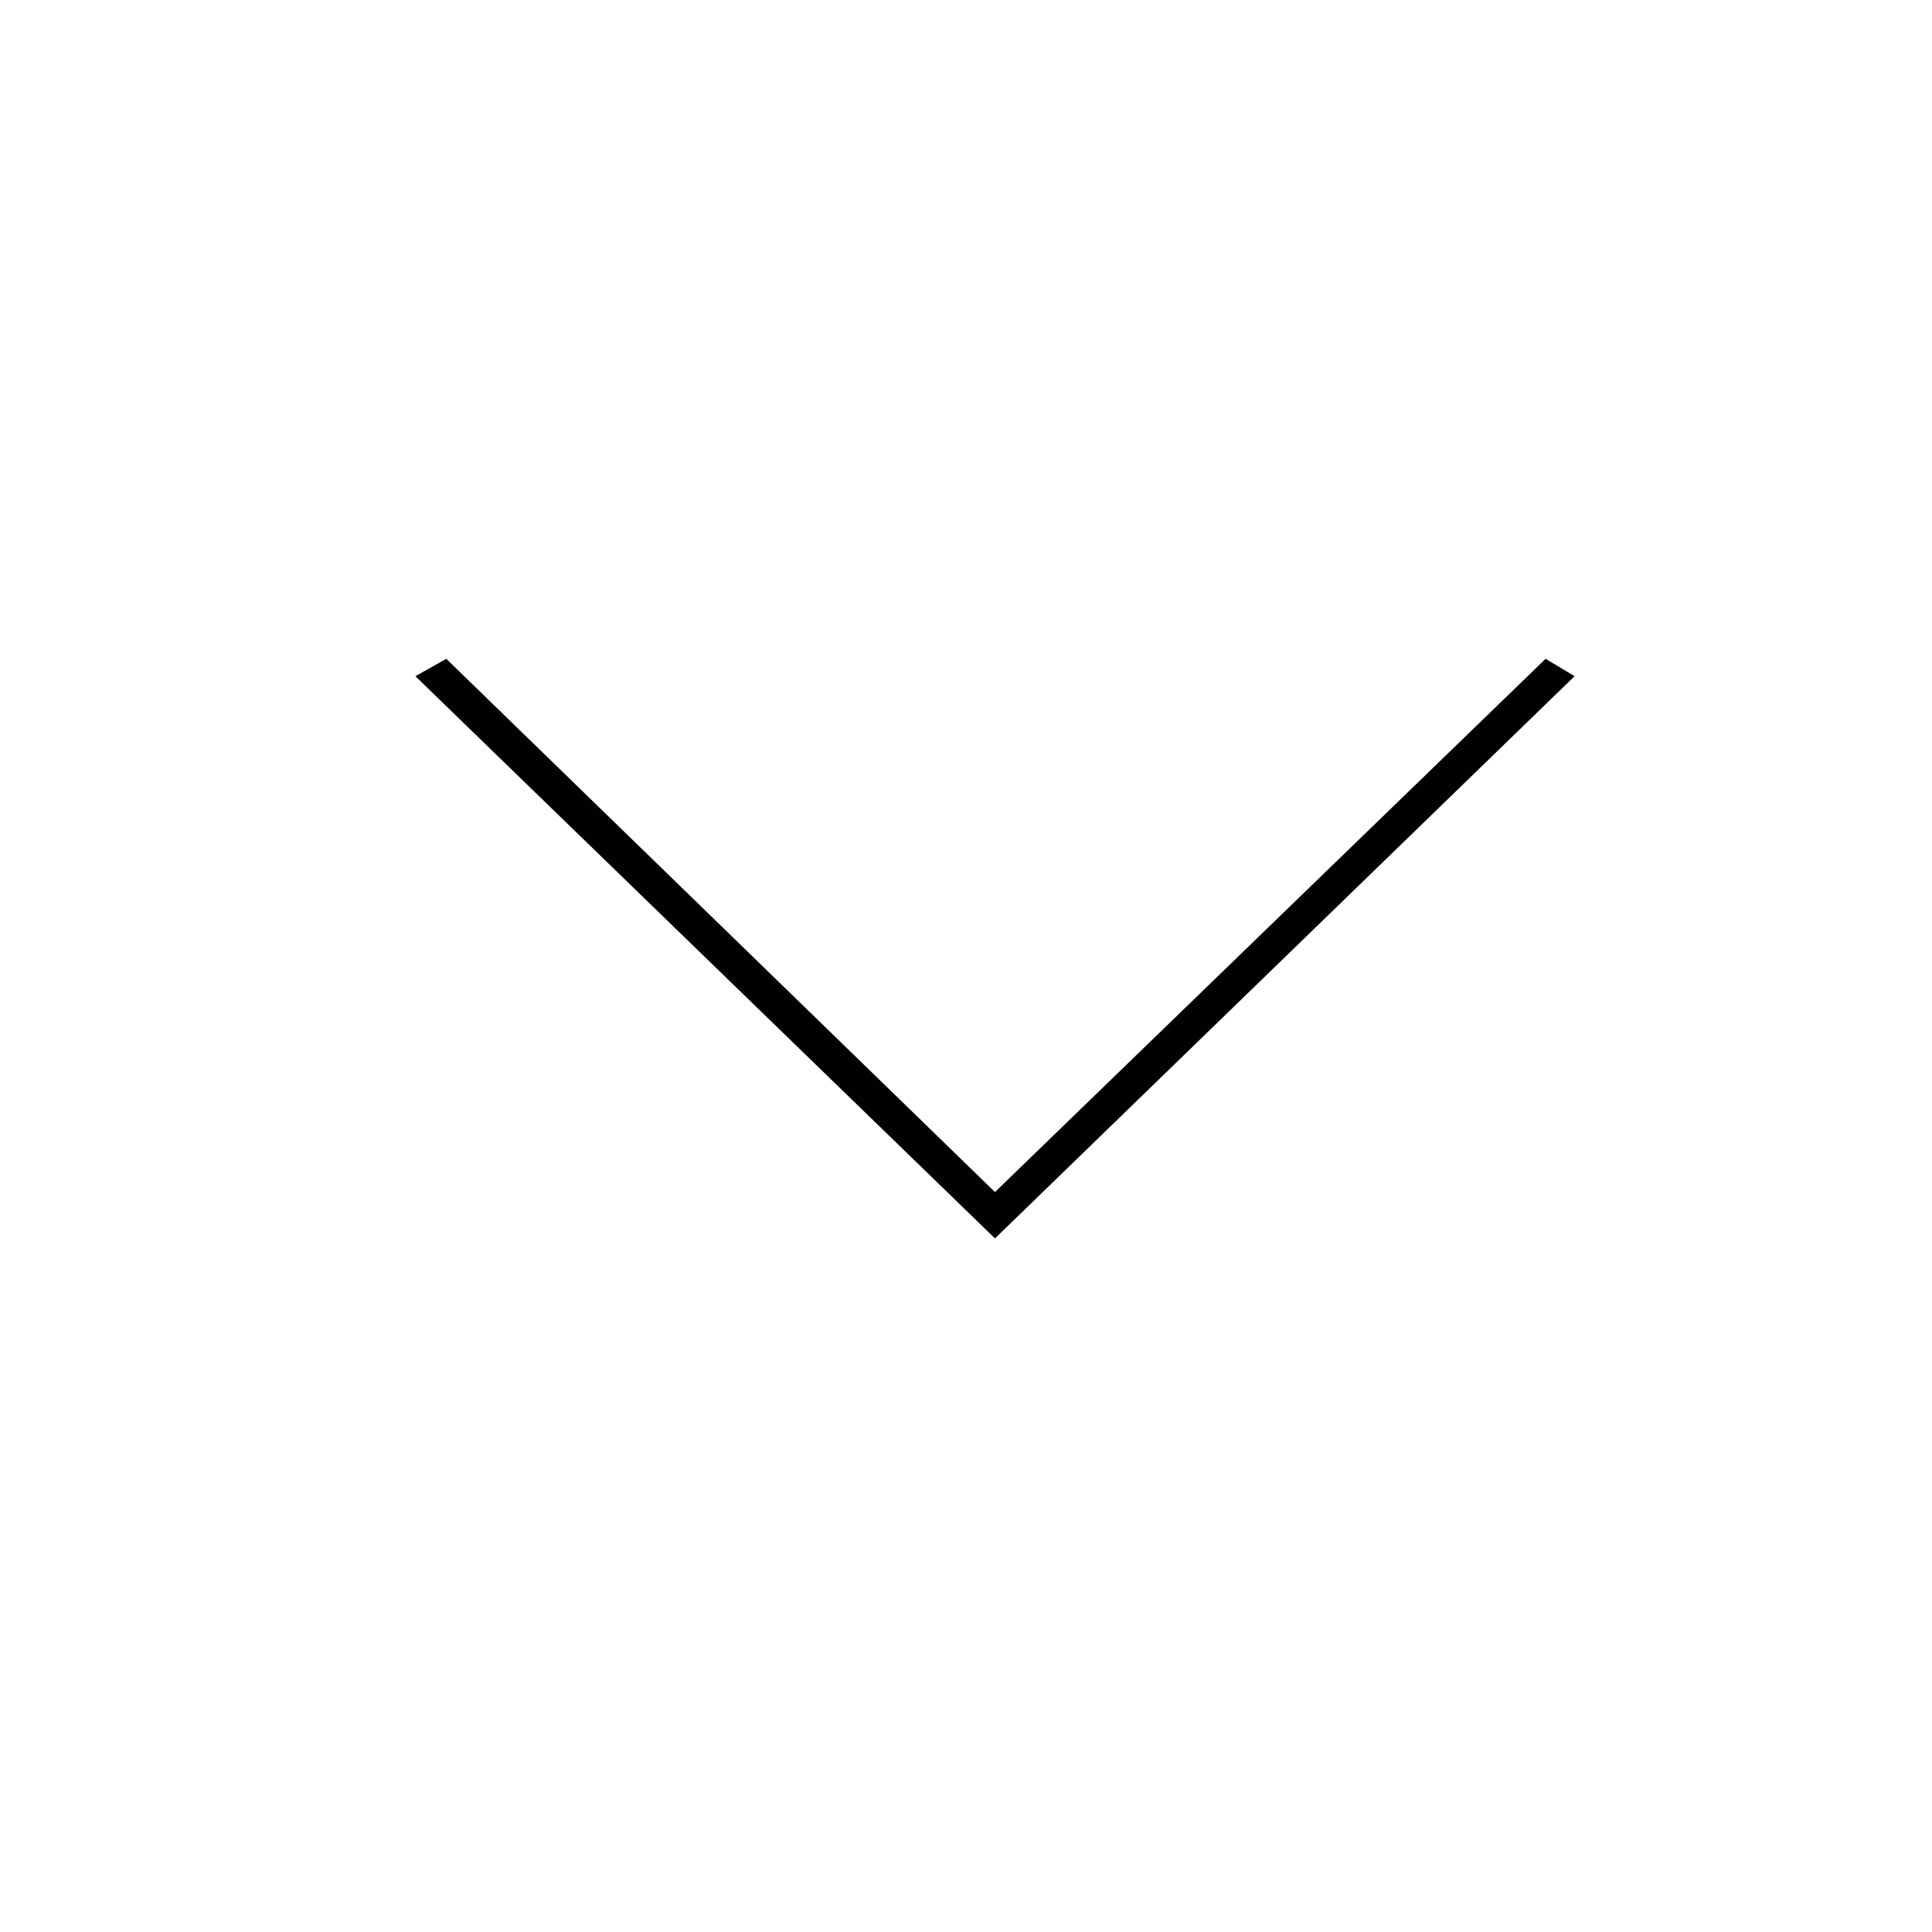
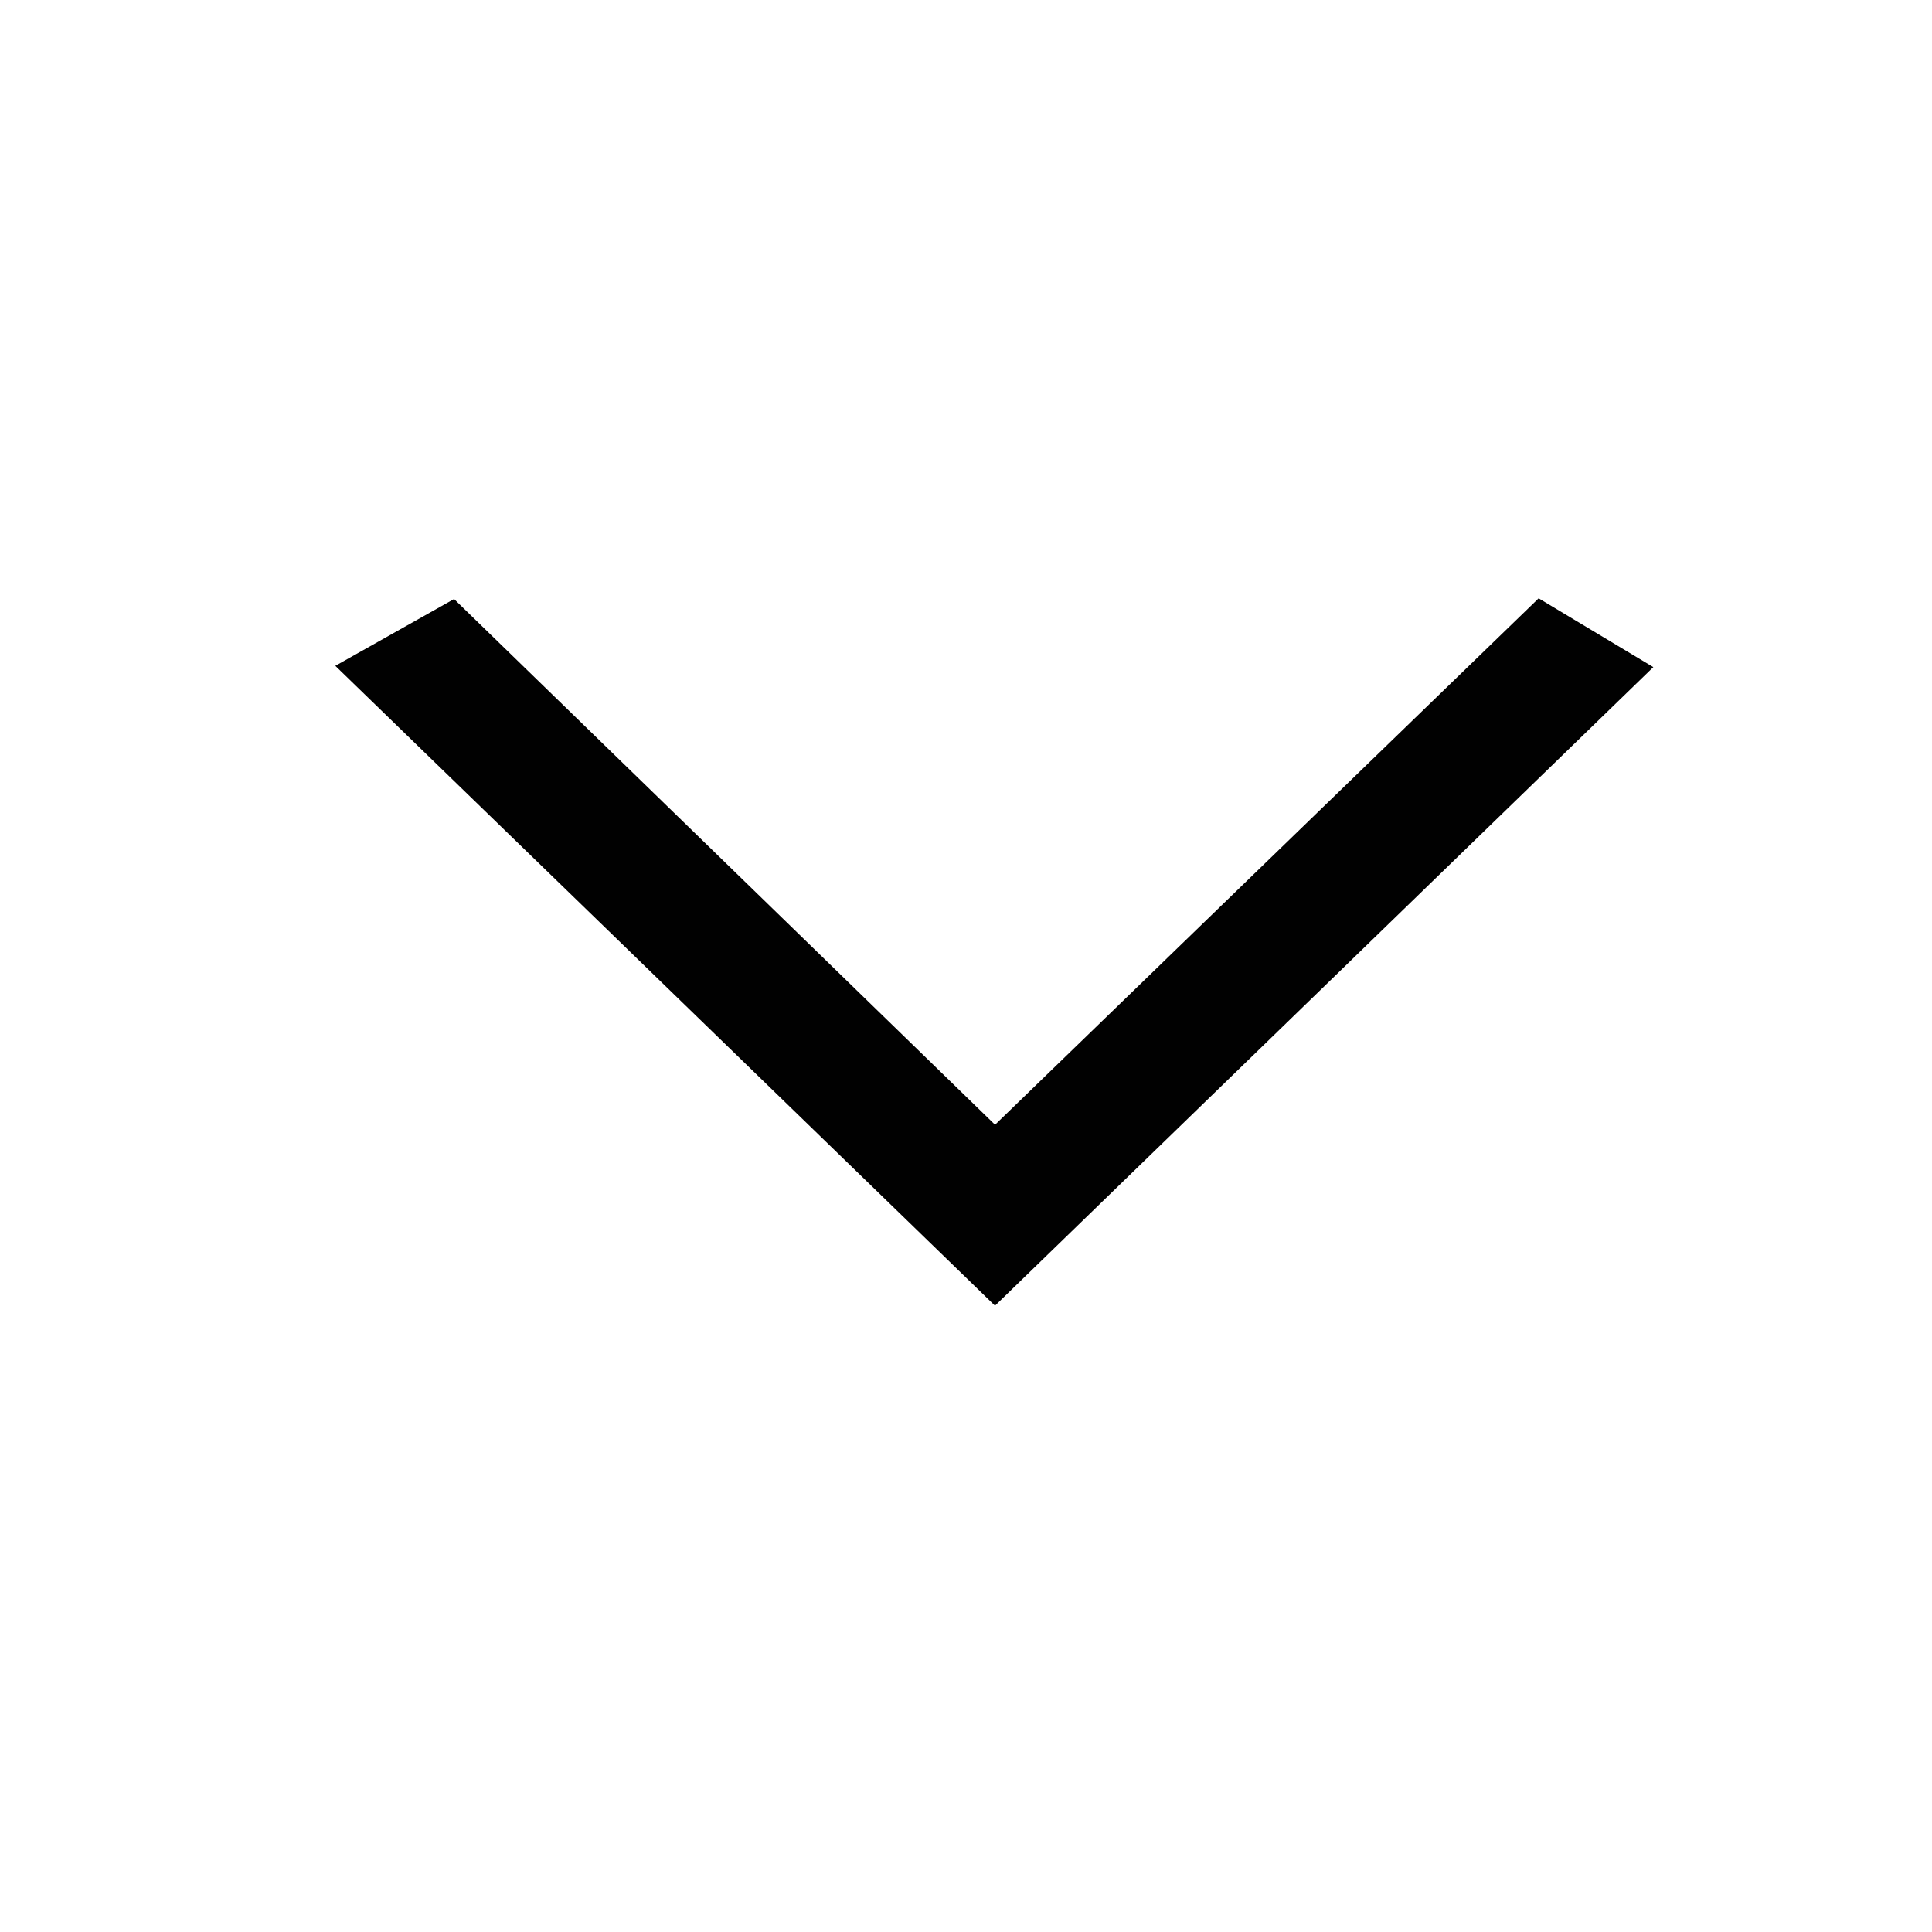
<svg xmlns="http://www.w3.org/2000/svg" enable-background="new 0 0 100 100" id="Layer_1" version="1.1" viewBox="0 0 100 100" xml:space="preserve">
-   <polygon fill="#010101" points="23.1,34.1 51.5,61.7 80,34.1 81.5,35 51.5,64.1 21.5,35 23.1,34.1 " />
+   <polygon fill="#010101" stroke="#010101" stroke-width="5" points="23.1,34.1 51.5,61.7 80,34.1 81.5,35 51.5,64.1 21.5,35 23.1,34.1" />
</svg>
